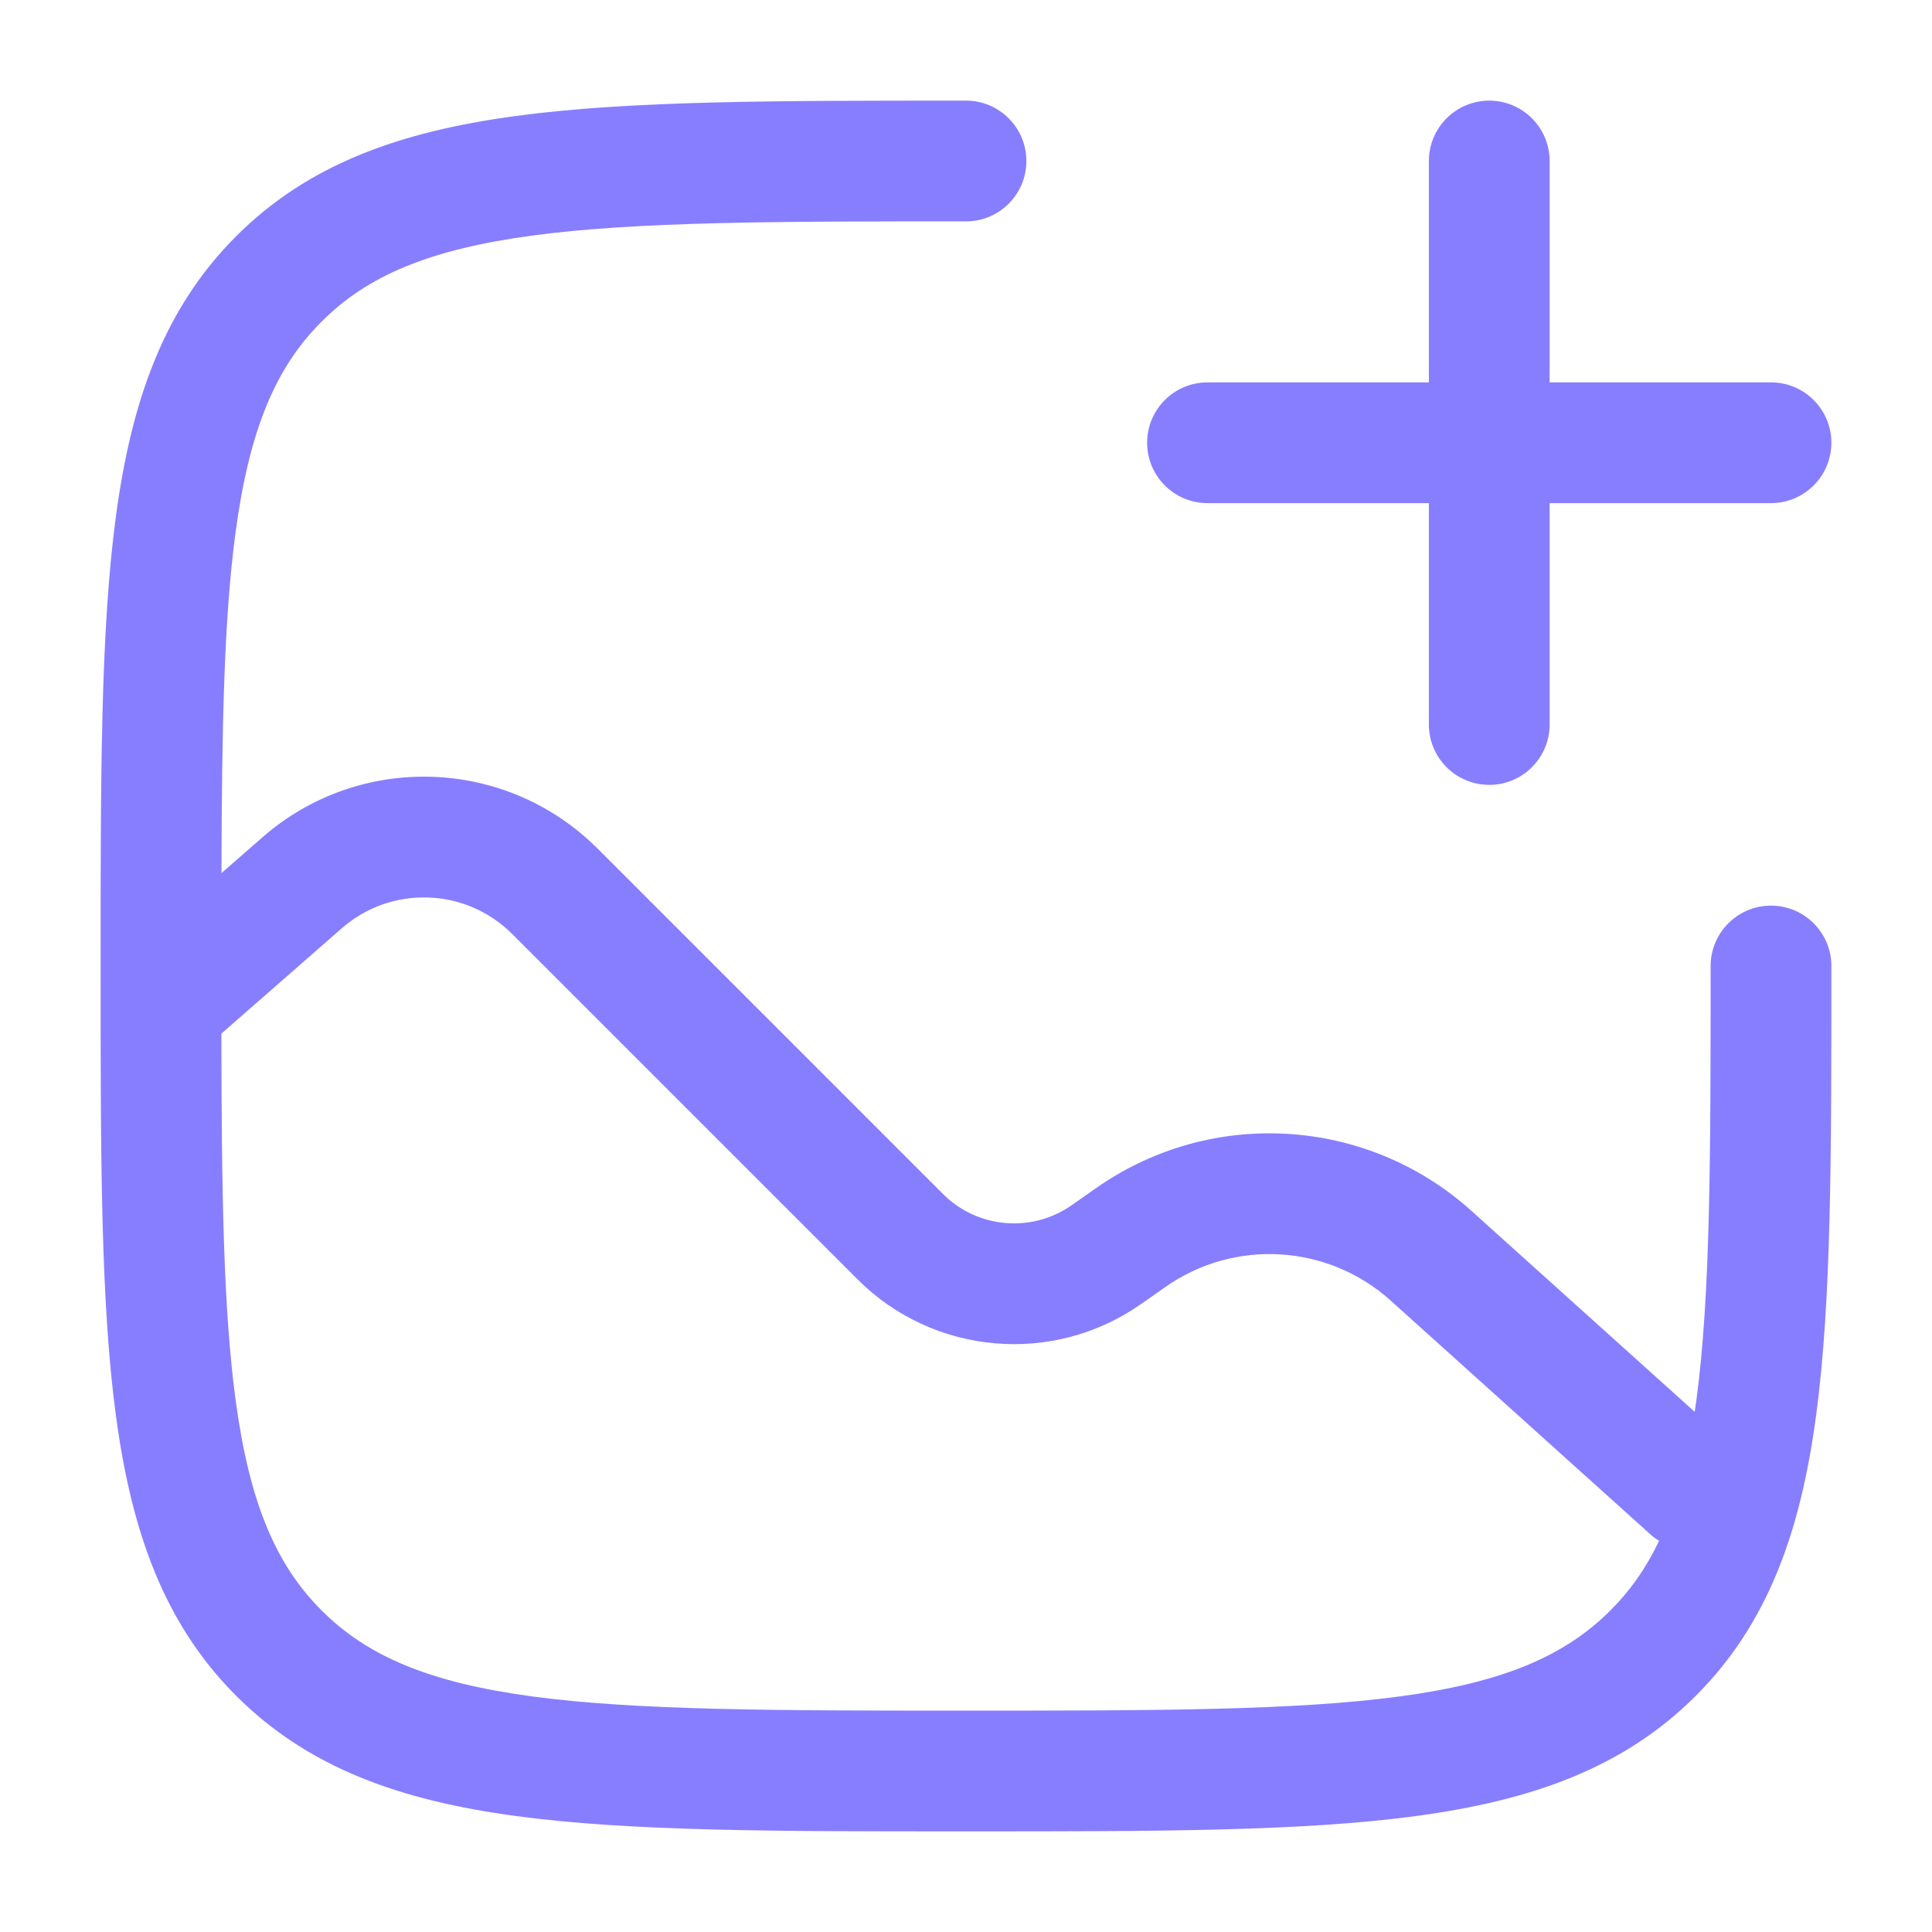
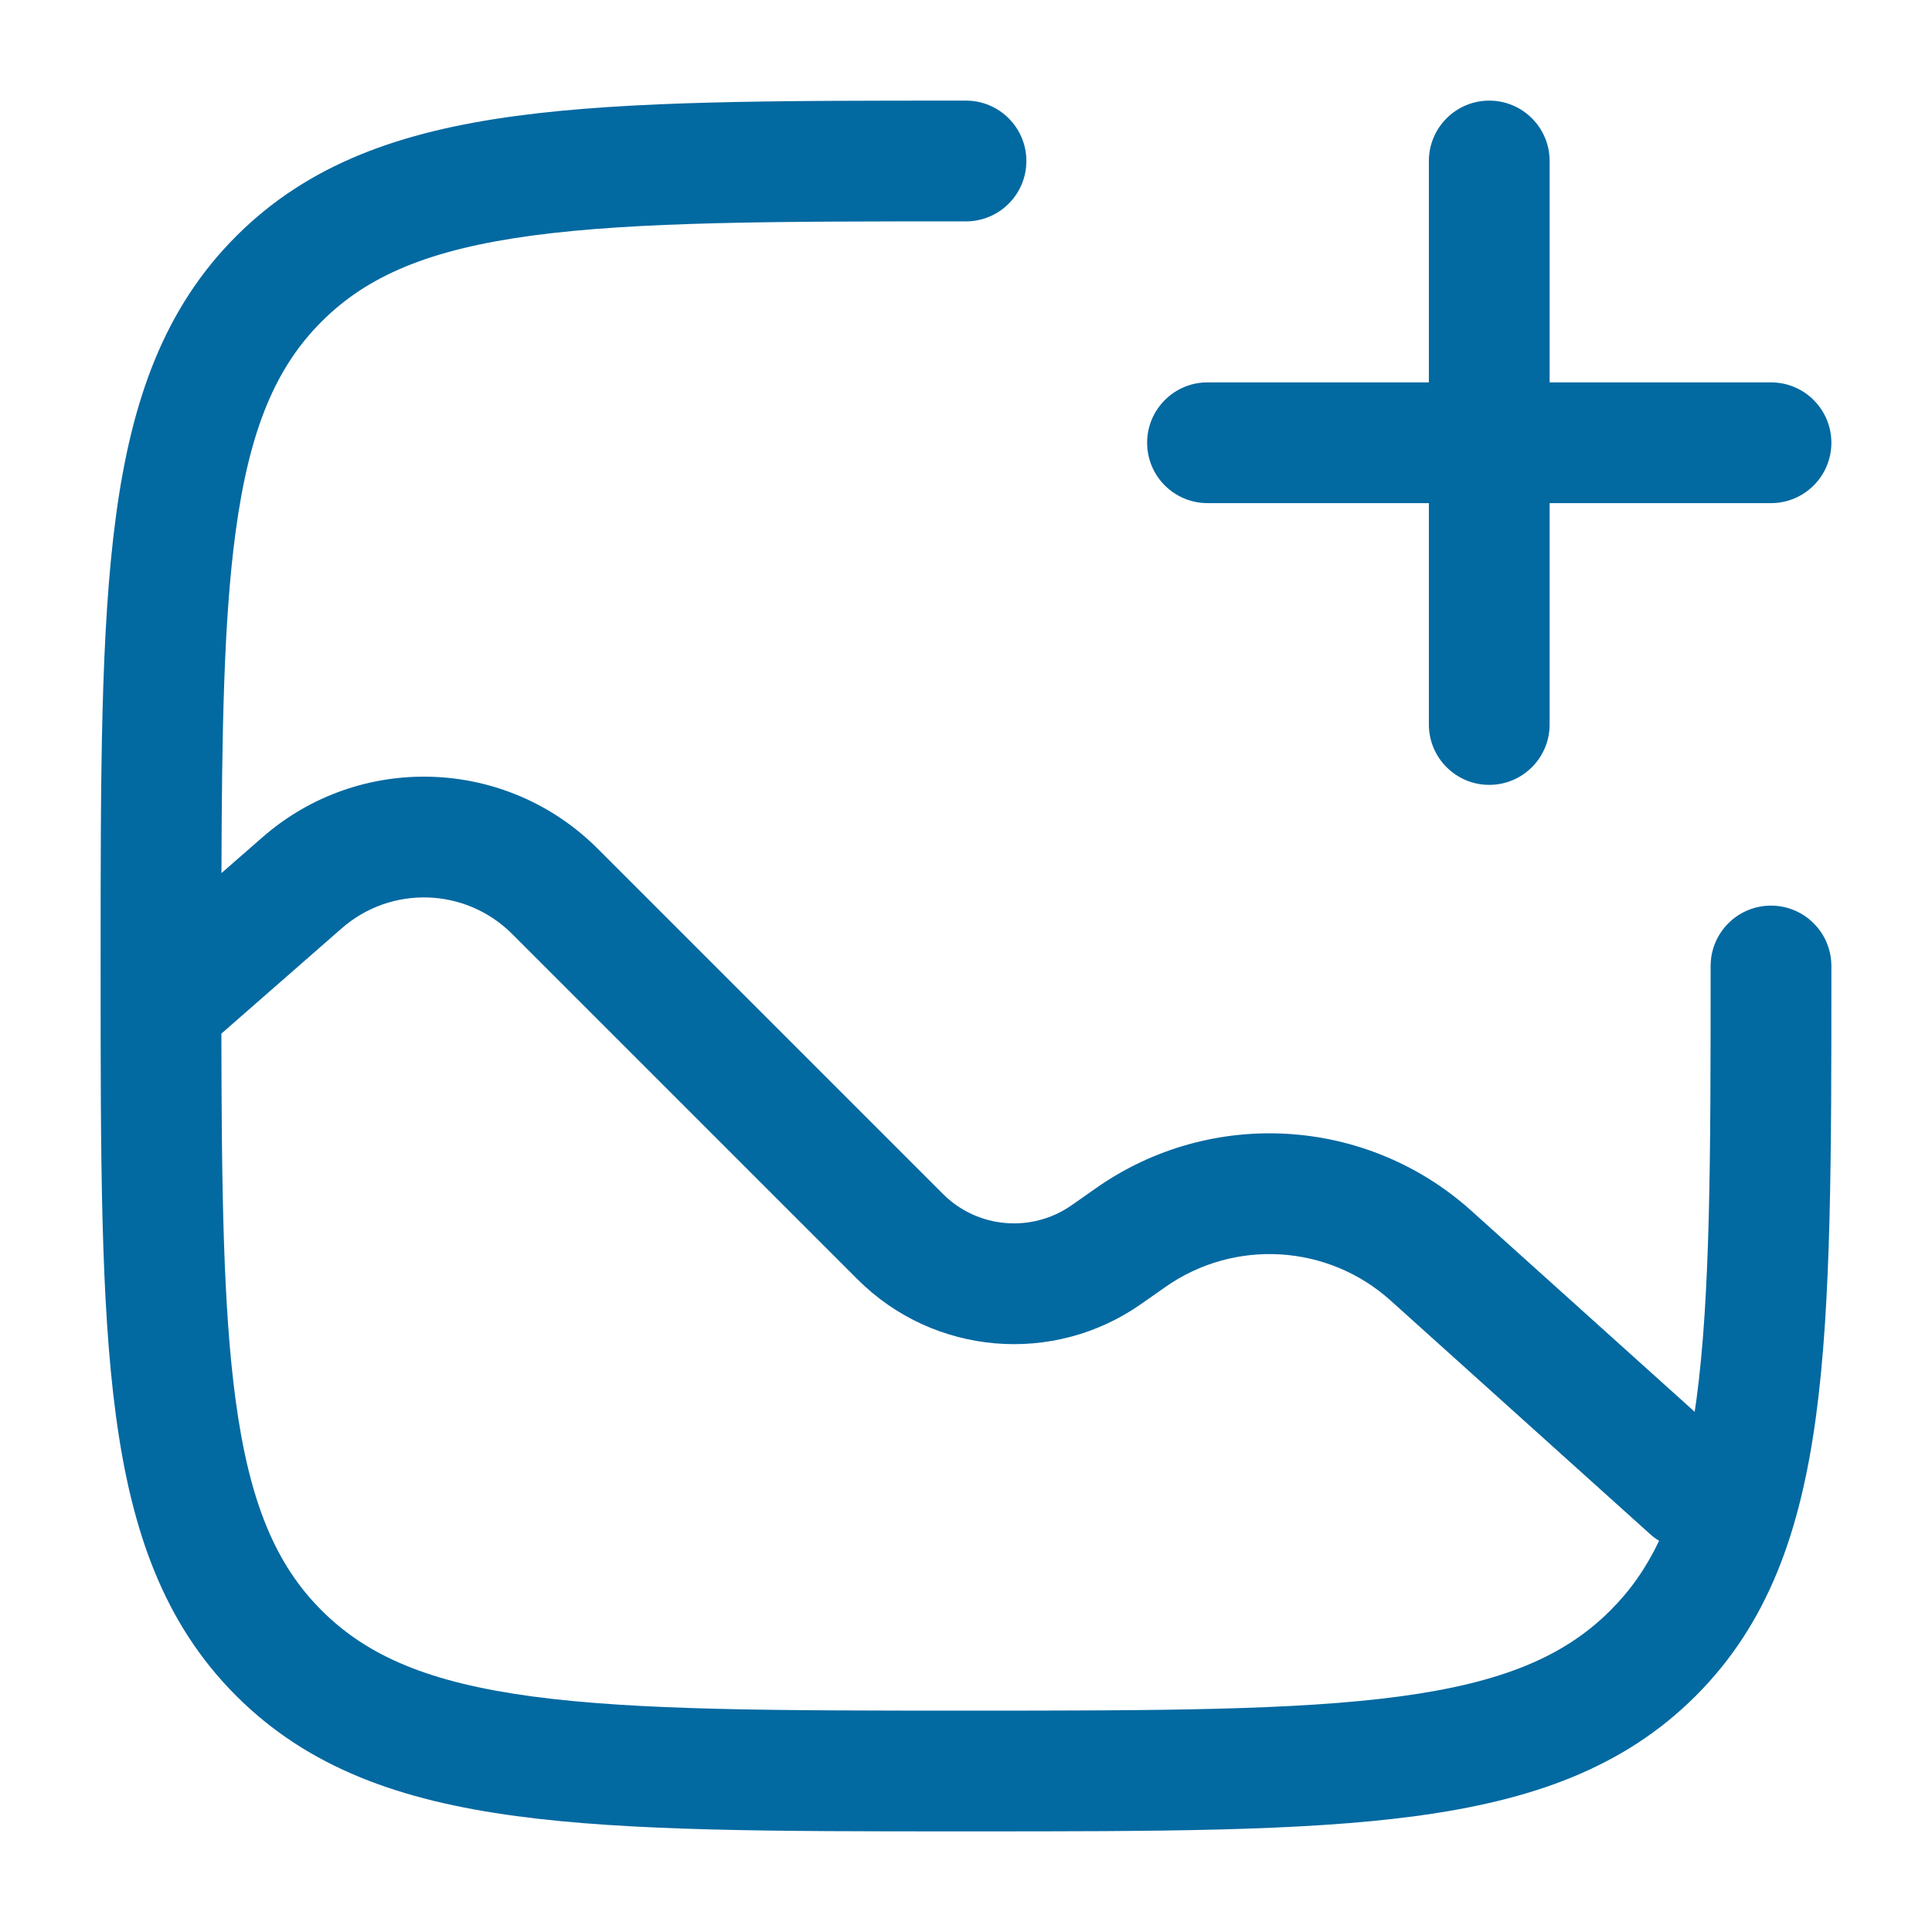
<svg xmlns="http://www.w3.org/2000/svg" width="24" height="24" viewBox="0 0 24 24" fill="none">
-   <path fill-rule="evenodd" clip-rule="evenodd" d="M18.5 1.25C18.914 1.25 19.25 1.586 19.25 2V4.75H22C22.414 4.75 22.75 5.086 22.75 5.5C22.75 5.914 22.414 6.25 22 6.25H19.25V9C19.25 9.414 18.914 9.75 18.5 9.75C18.086 9.75 17.75 9.414 17.75 9V6.25H15C14.586 6.25 14.25 5.914 14.25 5.5C14.25 5.086 14.586 4.75 15 4.75H17.75V2C17.75 1.586 18.086 1.25 18.5 1.25Z" fill="#877EFF" />
-   <path fill-rule="evenodd" clip-rule="evenodd" d="M12 1.25L11.943 1.25C9.634 1.25 7.825 1.25 6.414 1.44C4.969 1.634 3.829 2.039 2.934 2.934C2.039 3.829 1.634 4.969 1.44 6.414C1.25 7.825 1.25 9.634 1.25 11.943V12.057C1.25 14.366 1.25 16.175 1.44 17.586C1.634 19.031 2.039 20.171 2.934 21.066C3.829 21.961 4.969 22.366 6.414 22.56C7.825 22.75 9.634 22.75 11.943 22.75H12.057C14.366 22.75 16.175 22.75 17.586 22.56C19.031 22.366 20.171 21.961 21.066 21.066C21.961 20.171 22.366 19.031 22.56 17.586C22.75 16.175 22.75 14.366 22.75 12.057V12C22.75 11.586 22.414 11.25 22 11.25C21.586 11.25 21.25 11.586 21.25 12C21.25 14.378 21.248 16.086 21.074 17.386C21.067 17.438 21.06 17.488 21.052 17.538L18.278 15.041C16.979 13.872 15.044 13.755 13.613 14.761L13.315 14.97C12.818 15.319 12.142 15.261 11.713 14.831L7.423 10.541C6.287 9.406 4.466 9.345 3.258 10.403L2.751 10.846C2.756 9.054 2.781 7.693 2.926 6.614C3.098 5.335 3.425 4.564 3.995 3.995C4.564 3.425 5.335 3.098 6.614 2.926C7.914 2.752 9.622 2.75 12 2.75C12.414 2.75 12.75 2.414 12.75 2C12.75 1.586 12.414 1.25 12 1.25ZM2.926 17.386C3.098 18.665 3.425 19.436 3.995 20.005C4.564 20.575 5.335 20.902 6.614 21.074C7.914 21.248 9.622 21.25 12 21.25C14.378 21.25 16.087 21.248 17.386 21.074C18.665 20.902 19.436 20.575 20.005 20.005C20.249 19.762 20.448 19.481 20.61 19.14C20.571 19.117 20.533 19.089 20.498 19.057L17.275 16.156C16.495 15.454 15.334 15.385 14.476 15.988L14.178 16.197C13.084 16.966 11.597 16.837 10.652 15.892L6.362 11.602C5.785 11.025 4.86 10.994 4.245 11.532L2.75 12.84C2.753 14.788 2.773 16.245 2.926 17.386Z" fill="#877EFF" />
+   <path fill-rule="evenodd" clip-rule="evenodd" d="M18.5 1.25C18.914 1.25 19.25 1.586 19.25 2V4.75H22C22.414 4.75 22.75 5.086 22.75 5.5C22.75 5.914 22.414 6.25 22 6.25H19.25V9C19.25 9.414 18.914 9.75 18.5 9.75C18.086 9.75 17.75 9.414 17.75 9V6.25H15C14.586 6.25 14.25 5.914 14.25 5.5C14.25 5.086 14.586 4.75 15 4.75H17.75V2C17.75 1.586 18.086 1.25 18.5 1.25Z" fill="#0369a1" />
+   <path fill-rule="evenodd" clip-rule="evenodd" d="M12 1.25L11.943 1.25C9.634 1.25 7.825 1.25 6.414 1.44C4.969 1.634 3.829 2.039 2.934 2.934C2.039 3.829 1.634 4.969 1.44 6.414C1.25 7.825 1.25 9.634 1.25 11.943V12.057C1.25 14.366 1.25 16.175 1.44 17.586C1.634 19.031 2.039 20.171 2.934 21.066C3.829 21.961 4.969 22.366 6.414 22.56C7.825 22.75 9.634 22.75 11.943 22.75H12.057C14.366 22.75 16.175 22.75 17.586 22.56C19.031 22.366 20.171 21.961 21.066 21.066C21.961 20.171 22.366 19.031 22.56 17.586C22.75 16.175 22.75 14.366 22.75 12.057V12C22.75 11.586 22.414 11.25 22 11.25C21.586 11.25 21.25 11.586 21.25 12C21.25 14.378 21.248 16.086 21.074 17.386C21.067 17.438 21.06 17.488 21.052 17.538L18.278 15.041C16.979 13.872 15.044 13.755 13.613 14.761L13.315 14.97C12.818 15.319 12.142 15.261 11.713 14.831L7.423 10.541C6.287 9.406 4.466 9.345 3.258 10.403L2.751 10.846C2.756 9.054 2.781 7.693 2.926 6.614C3.098 5.335 3.425 4.564 3.995 3.995C4.564 3.425 5.335 3.098 6.614 2.926C7.914 2.752 9.622 2.75 12 2.75C12.414 2.75 12.75 2.414 12.75 2C12.75 1.586 12.414 1.25 12 1.25ZM2.926 17.386C3.098 18.665 3.425 19.436 3.995 20.005C4.564 20.575 5.335 20.902 6.614 21.074C7.914 21.248 9.622 21.25 12 21.25C14.378 21.25 16.087 21.248 17.386 21.074C18.665 20.902 19.436 20.575 20.005 20.005C20.249 19.762 20.448 19.481 20.61 19.14C20.571 19.117 20.533 19.089 20.498 19.057L17.275 16.156C16.495 15.454 15.334 15.385 14.476 15.988L14.178 16.197C13.084 16.966 11.597 16.837 10.652 15.892L6.362 11.602C5.785 11.025 4.86 10.994 4.245 11.532L2.75 12.84C2.753 14.788 2.773 16.245 2.926 17.386Z" fill="#0369a1" />
</svg>
